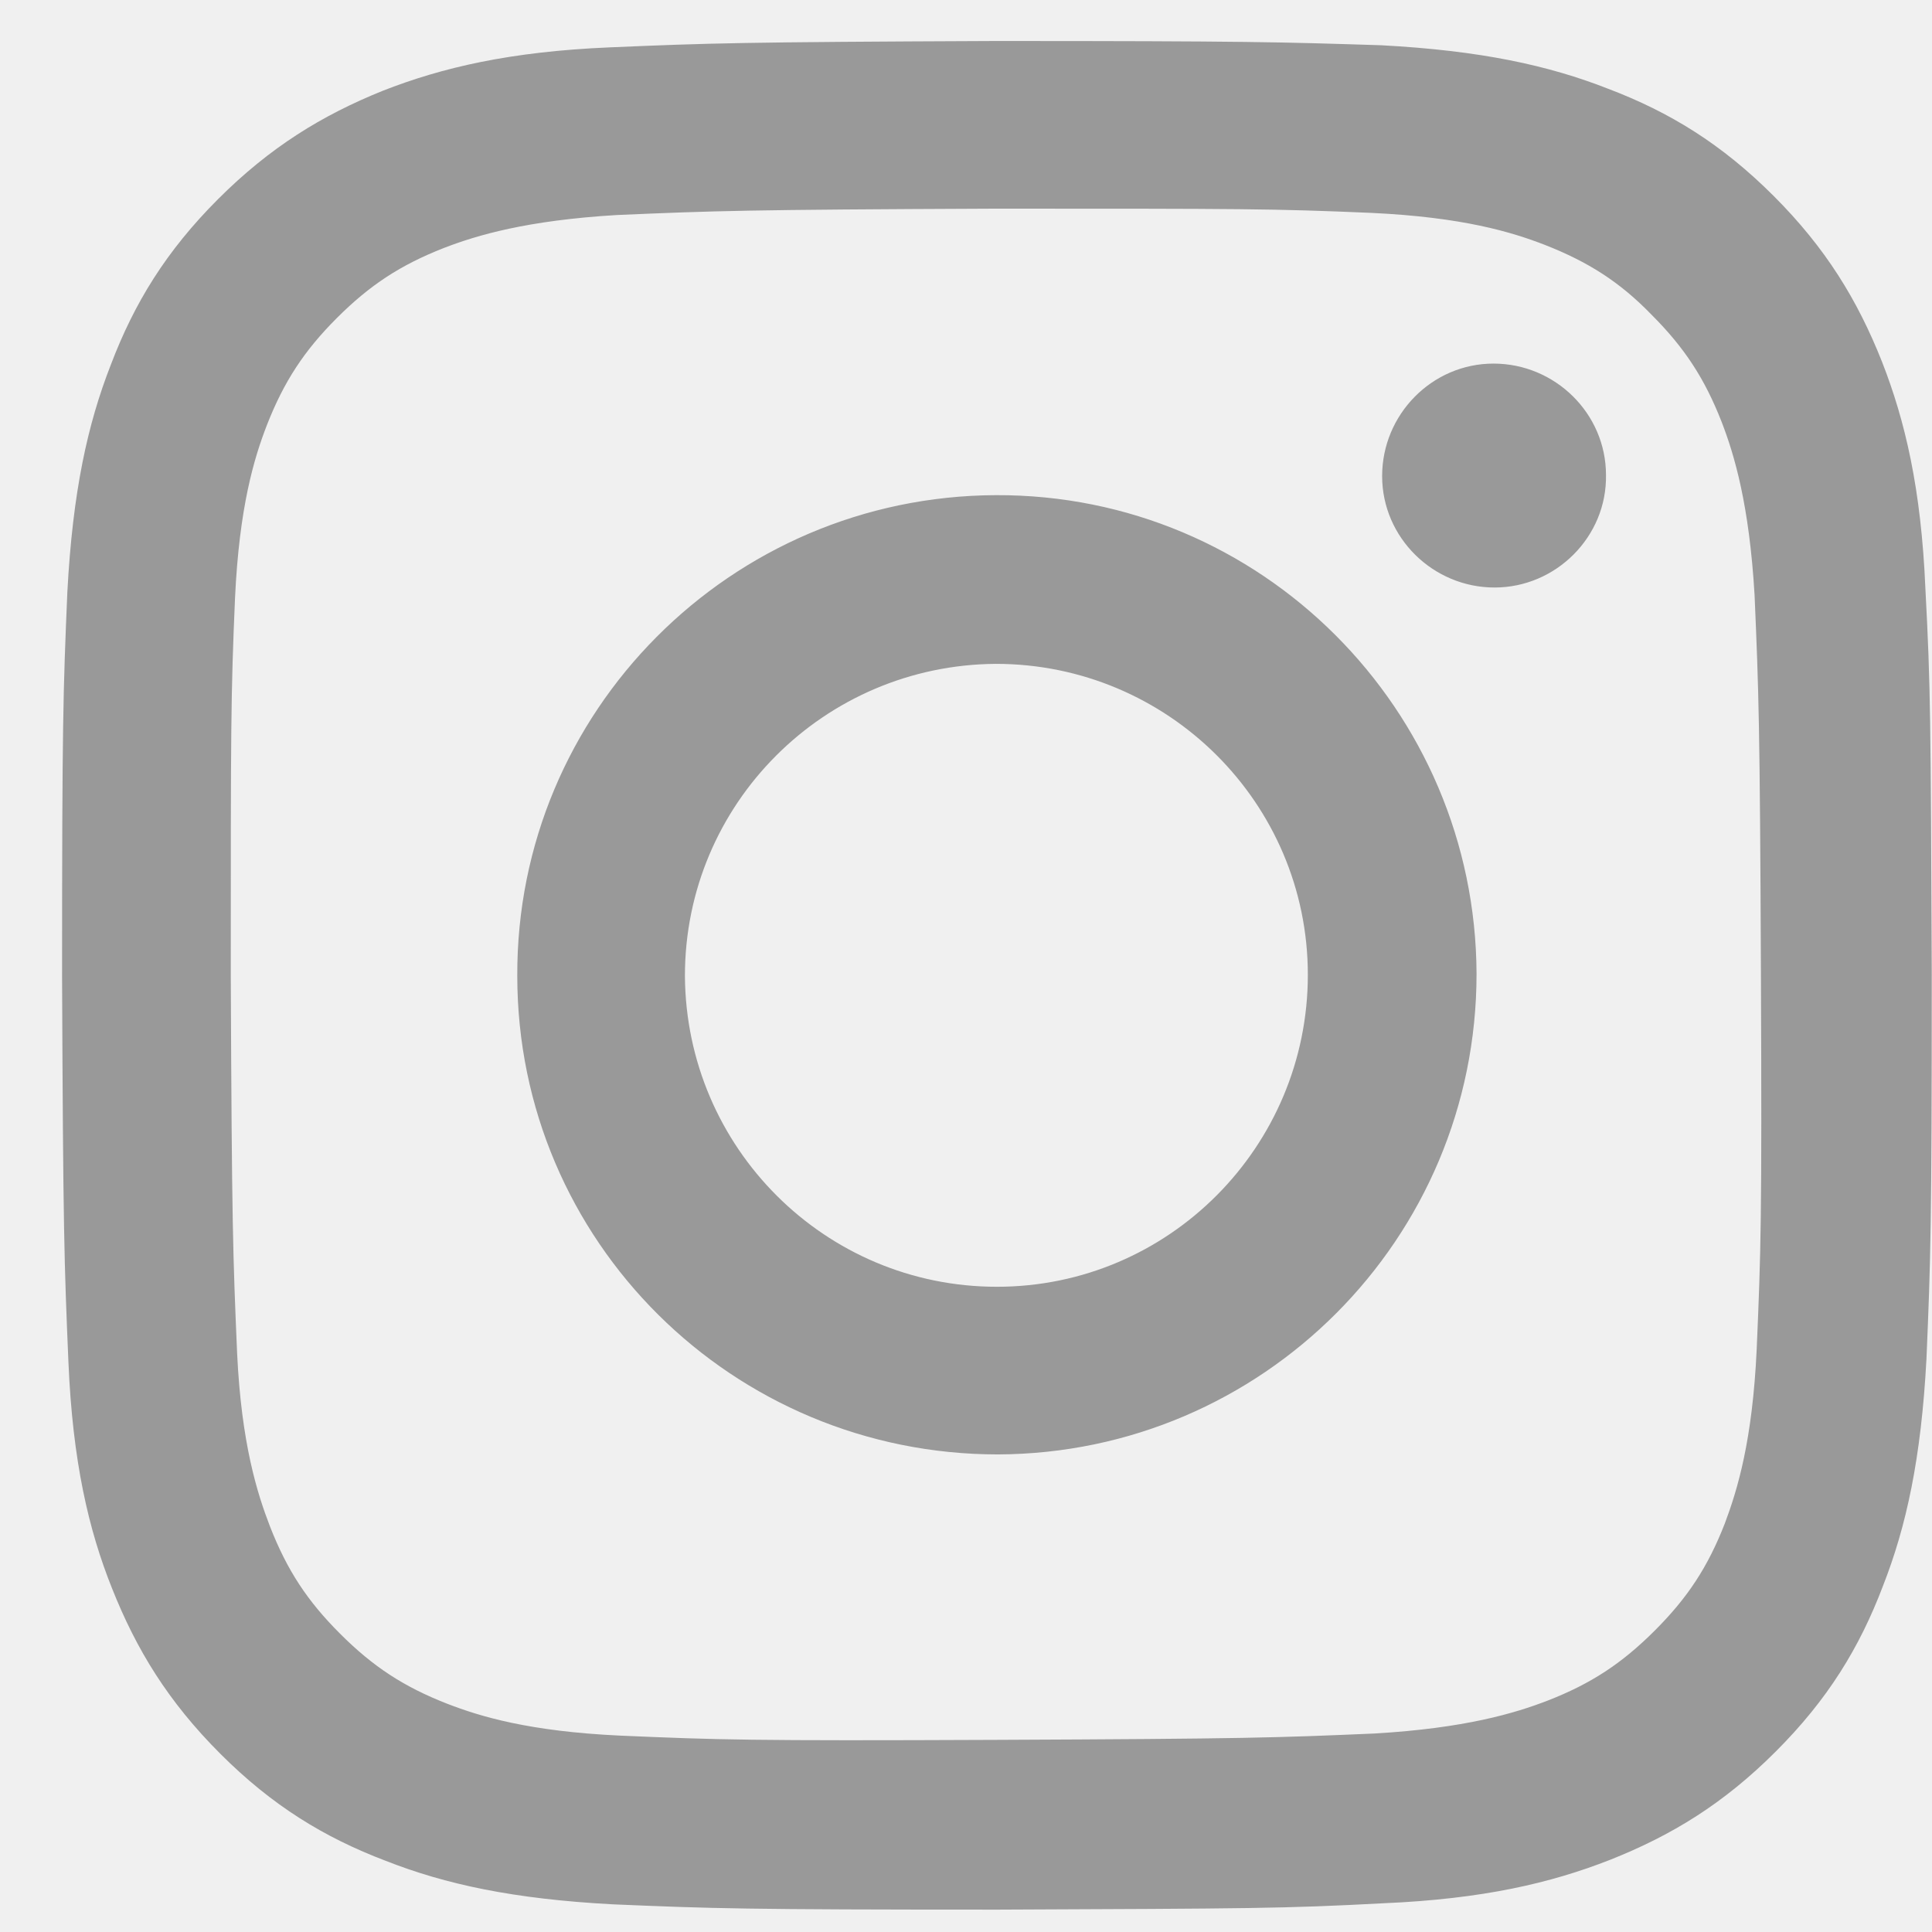
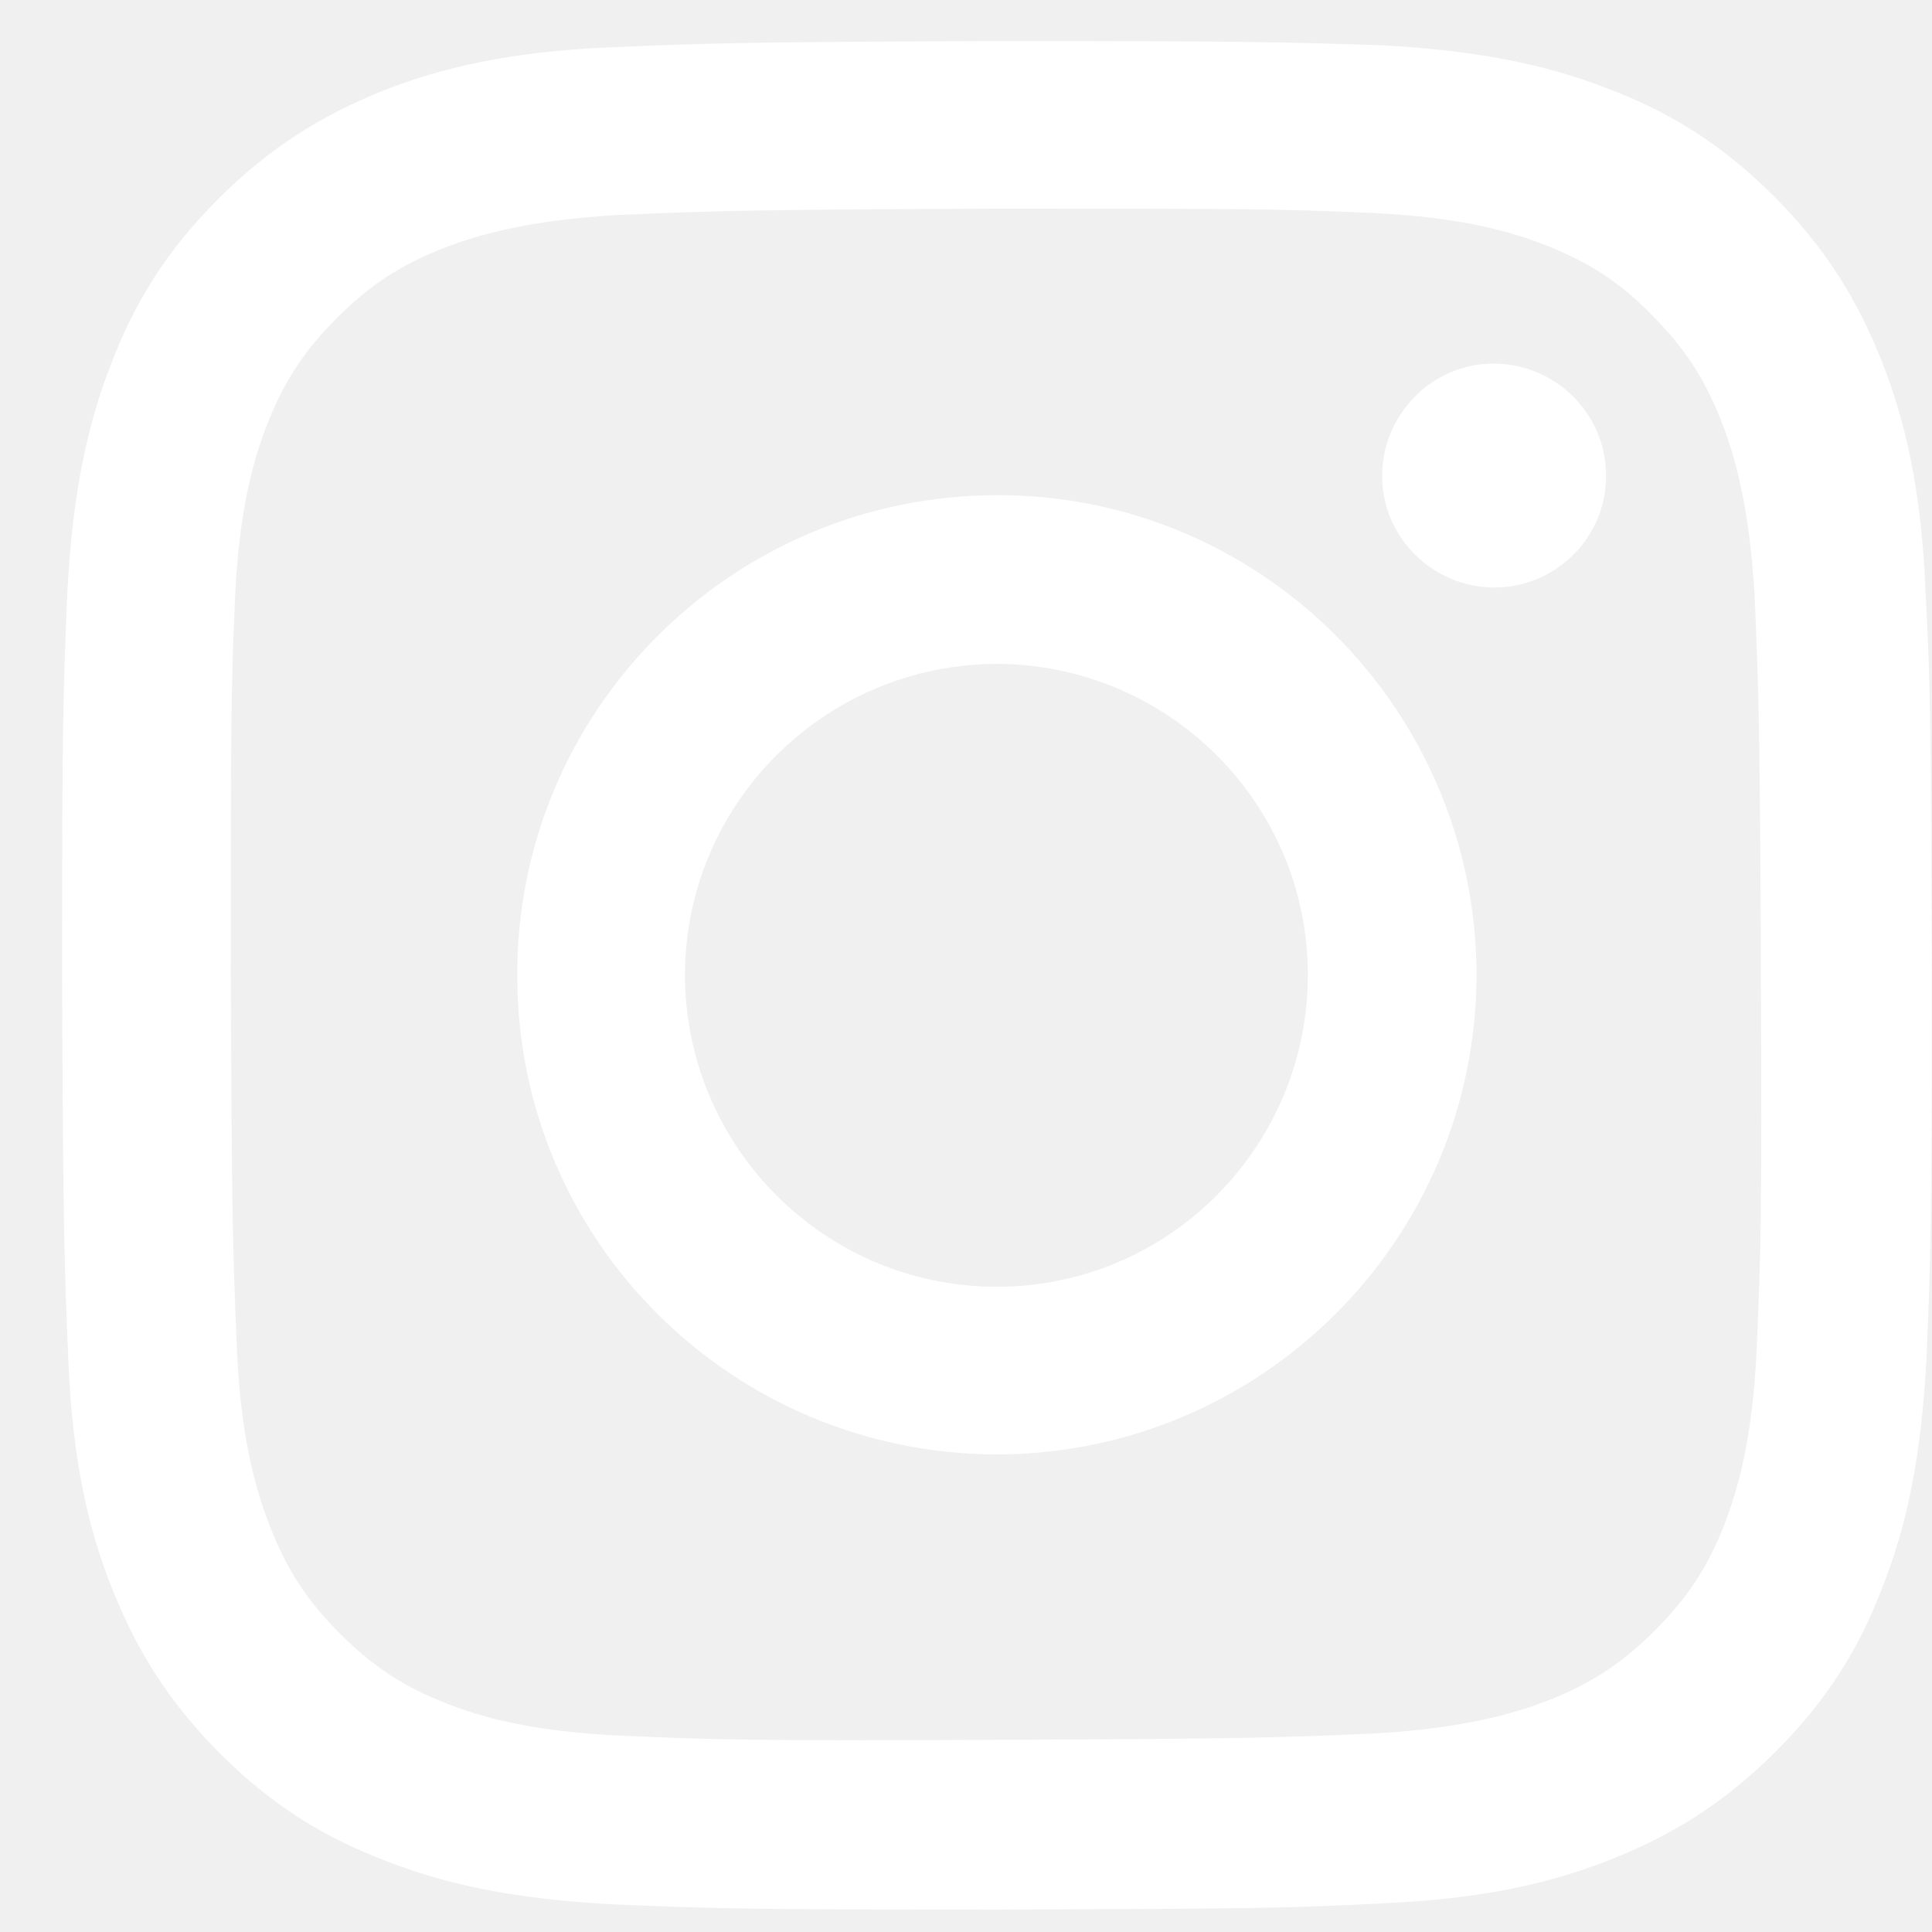
<svg xmlns="http://www.w3.org/2000/svg" width="31" height="31" viewBox="0 0 31 31" fill="none">
-   <path d="M9.782 0.76C8.181 0.828 7.091 1.084 6.138 1.458C5.167 1.85 4.333 2.361 3.499 3.195C2.665 4.029 2.154 4.864 1.779 5.851C1.405 6.805 1.166 7.894 1.081 9.495C1.013 11.095 0.996 11.606 0.996 15.675C1.013 19.744 1.03 20.255 1.098 21.856C1.166 23.456 1.422 24.546 1.796 25.482C2.188 26.47 2.699 27.304 3.533 28.138C4.367 28.973 5.202 29.483 6.189 29.858C7.143 30.233 8.232 30.471 9.833 30.556C11.433 30.624 11.944 30.641 16.013 30.641C20.082 30.624 20.593 30.624 22.194 30.539C23.794 30.471 24.884 30.215 25.837 29.841C26.825 29.449 27.659 28.939 28.493 28.104C29.328 27.27 29.838 26.436 30.213 25.448C30.587 24.495 30.826 23.405 30.911 21.805C30.979 20.204 30.996 19.693 30.996 15.624C30.979 11.555 30.979 11.044 30.894 9.444C30.826 7.843 30.57 6.754 30.196 5.8C29.804 4.813 29.294 3.978 28.459 3.144C27.625 2.31 26.791 1.799 25.803 1.424C24.85 1.05 23.76 0.811 22.16 0.726C20.542 0.675 20.031 0.658 15.962 0.658C11.893 0.675 11.382 0.692 9.782 0.76ZM9.952 27.849C8.488 27.781 7.704 27.542 7.177 27.338C6.479 27.066 5.985 26.742 5.457 26.214C4.929 25.687 4.606 25.193 4.333 24.495C4.129 23.967 3.874 23.167 3.805 21.72C3.737 20.136 3.72 19.659 3.703 15.658C3.703 11.657 3.703 11.18 3.771 9.597C3.839 8.133 4.078 7.349 4.282 6.822C4.555 6.124 4.878 5.63 5.406 5.102C5.934 4.574 6.427 4.251 7.125 3.978C7.653 3.774 8.454 3.536 9.901 3.45C11.484 3.382 11.961 3.365 15.945 3.348C19.946 3.348 20.423 3.348 22.006 3.416C23.471 3.485 24.254 3.723 24.782 3.927C25.48 4.2 25.99 4.523 26.501 5.051C27.029 5.579 27.352 6.073 27.625 6.771C27.829 7.298 28.068 8.099 28.153 9.546C28.221 11.129 28.238 11.606 28.255 15.59C28.272 19.591 28.255 20.068 28.187 21.651C28.119 23.116 27.88 23.899 27.676 24.444C27.404 25.142 27.08 25.636 26.552 26.163C26.024 26.691 25.531 27.015 24.833 27.287C24.305 27.491 23.505 27.73 22.057 27.815C20.474 27.883 19.997 27.9 15.996 27.917C12.012 27.934 11.535 27.917 9.952 27.849ZM22.177 7.639C22.177 8.626 22.994 9.427 23.981 9.427C24.969 9.427 25.786 8.609 25.769 7.622C25.769 6.634 24.952 5.834 23.964 5.834C22.977 5.834 22.177 6.651 22.177 7.639ZM8.3 15.658C8.3 19.915 11.757 23.337 16.013 23.337C20.253 23.32 23.692 19.881 23.692 15.624C23.675 11.385 20.236 7.928 15.979 7.945C11.723 7.962 8.283 11.419 8.3 15.658ZM10.99 15.658C10.99 12.9 13.221 10.67 15.979 10.652C18.737 10.652 20.985 12.883 20.985 15.641C20.985 18.399 18.754 20.647 15.996 20.647C13.238 20.647 11.007 18.416 10.99 15.658Z" fill="#999999" />
+   <g clip-path="url(#clip0_92_2)">
+     <path d="M9.782 0.76C8.181 0.828 7.091 1.084 6.138 1.458C5.167 1.85 4.333 2.361 3.499 3.195C2.665 4.029 2.154 4.864 1.779 5.851C1.405 6.805 1.166 7.894 1.081 9.495C1.013 11.095 0.996 11.606 0.996 15.675C1.013 19.744 1.03 20.255 1.098 21.856C1.166 23.456 1.422 24.546 1.796 25.482C2.188 26.47 2.699 27.304 3.533 28.138C4.367 28.973 5.202 29.483 6.189 29.858C7.143 30.233 8.232 30.471 9.833 30.556C11.433 30.624 11.944 30.641 16.013 30.641C20.082 30.624 20.593 30.624 22.194 30.539C23.794 30.471 24.884 30.215 25.837 29.841C26.825 29.449 27.659 28.939 28.493 28.104C29.328 27.27 29.838 26.436 30.213 25.448C30.587 24.495 30.826 23.405 30.911 21.805C30.979 20.204 30.996 19.693 30.996 15.624C30.979 11.555 30.979 11.044 30.894 9.444C30.826 7.843 30.57 6.754 30.196 5.8C29.804 4.813 29.294 3.978 28.459 3.144C27.625 2.31 26.791 1.799 25.803 1.424C24.85 1.05 23.76 0.811 22.16 0.726C20.542 0.675 20.031 0.658 15.962 0.658C11.893 0.675 11.382 0.692 9.782 0.76ZM9.952 27.849C8.488 27.781 7.704 27.542 7.177 27.338C6.479 27.066 5.985 26.742 5.457 26.214C4.929 25.687 4.606 25.193 4.333 24.495C4.129 23.967 3.874 23.167 3.805 21.72C3.737 20.136 3.72 19.659 3.703 15.658C3.703 11.657 3.703 11.18 3.771 9.597C3.839 8.133 4.078 7.349 4.282 6.822C4.555 6.124 4.878 5.63 5.406 5.102C5.934 4.574 6.427 4.251 7.125 3.978C7.653 3.774 8.454 3.536 9.901 3.45C11.484 3.382 11.961 3.365 15.945 3.348C19.946 3.348 20.423 3.348 22.006 3.416C23.471 3.485 24.254 3.723 24.782 3.927C25.48 4.2 25.99 4.523 26.501 5.051C27.029 5.579 27.352 6.073 27.625 6.771C27.829 7.298 28.068 8.099 28.153 9.546C28.221 11.129 28.238 11.606 28.255 15.59C28.272 19.591 28.255 20.068 28.187 21.651C28.119 23.116 27.88 23.899 27.676 24.444C27.404 25.142 27.08 25.636 26.552 26.163C26.024 26.691 25.531 27.015 24.833 27.287C24.305 27.491 23.505 27.73 22.057 27.815C20.474 27.883 19.997 27.9 15.996 27.917C12.012 27.934 11.535 27.917 9.952 27.849ZM22.177 7.639C22.177 8.626 22.994 9.427 23.981 9.427C24.969 9.427 25.786 8.609 25.769 7.622C25.769 6.634 24.952 5.834 23.964 5.834C22.977 5.834 22.177 6.651 22.177 7.639ZM8.3 15.658C8.3 19.915 11.757 23.337 16.013 23.337C20.253 23.32 23.692 19.881 23.692 15.624C23.675 11.385 20.236 7.928 15.979 7.945C11.723 7.962 8.283 11.419 8.3 15.658ZM10.99 15.658C10.99 12.9 13.221 10.67 15.979 10.652C18.737 10.652 20.985 12.883 20.985 15.641C20.985 18.399 18.754 20.647 15.996 20.647C13.238 20.647 11.007 18.416 10.99 15.658Z" fill="white" />
+   </g>
+   <defs>
+     <clipPath id="clip0_92_2">
+       <rect width="31" height="31" fill="white" />
+     </clipPath>
+   </defs>
</svg>
